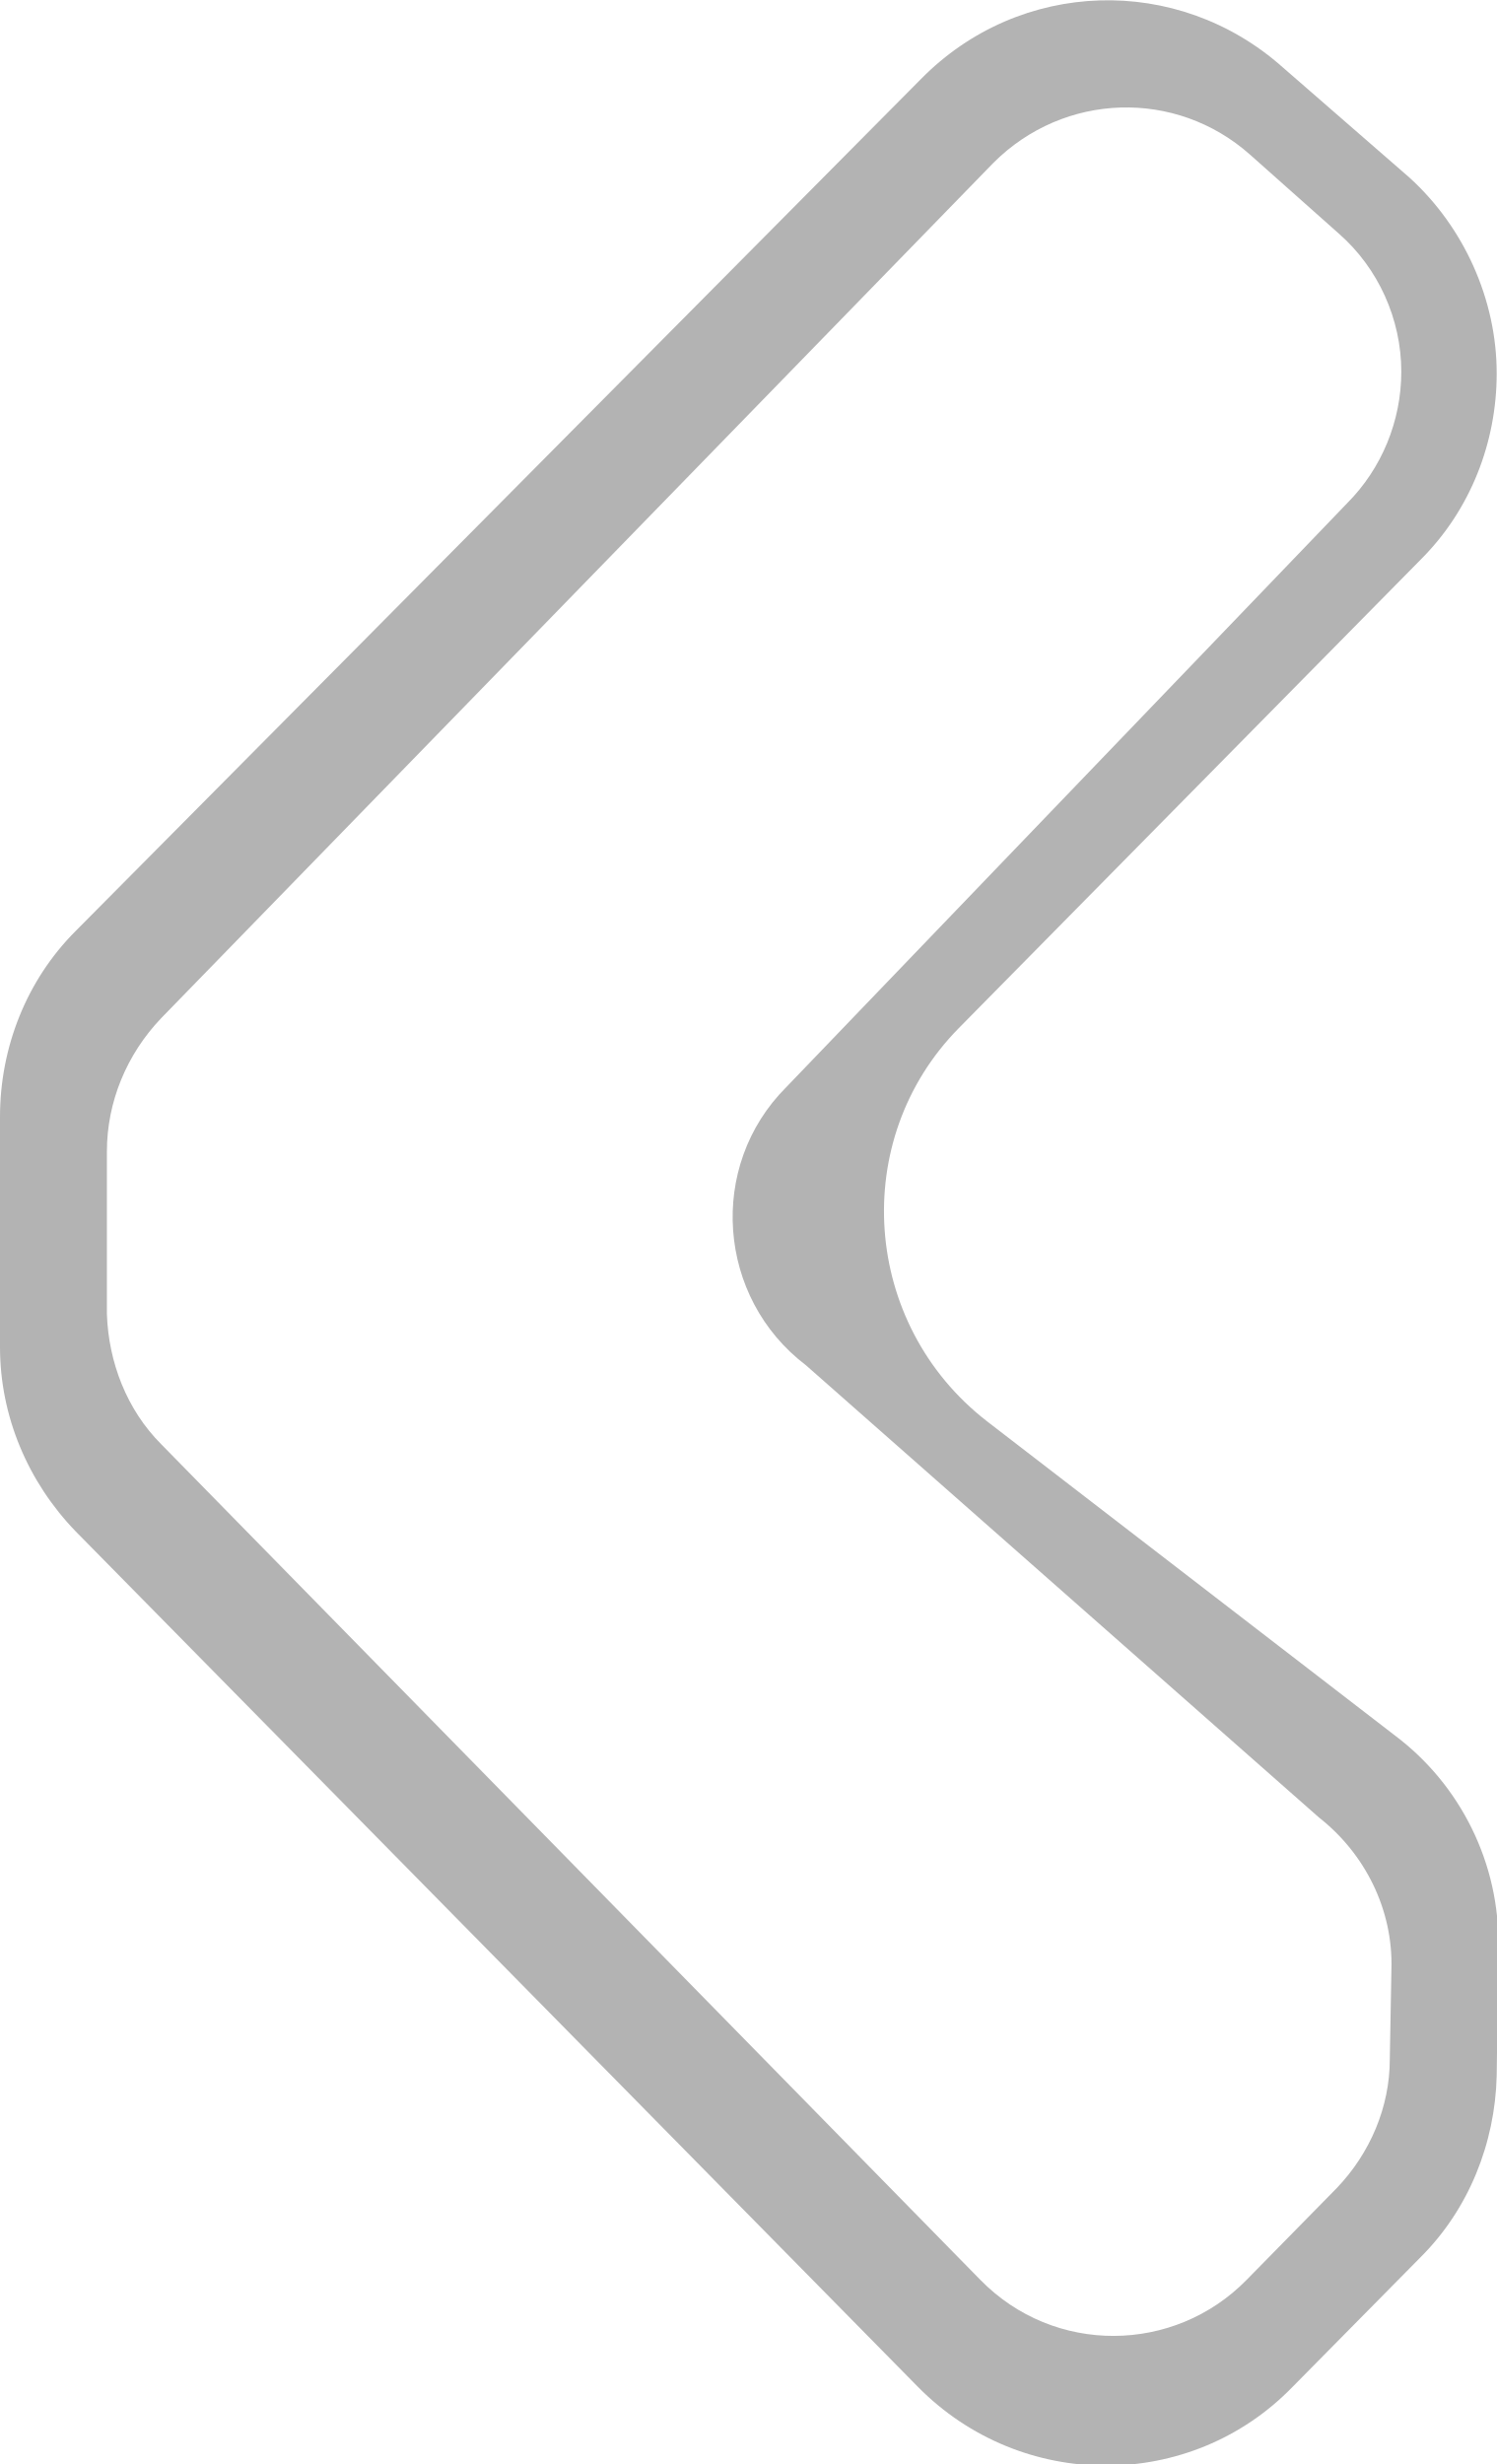
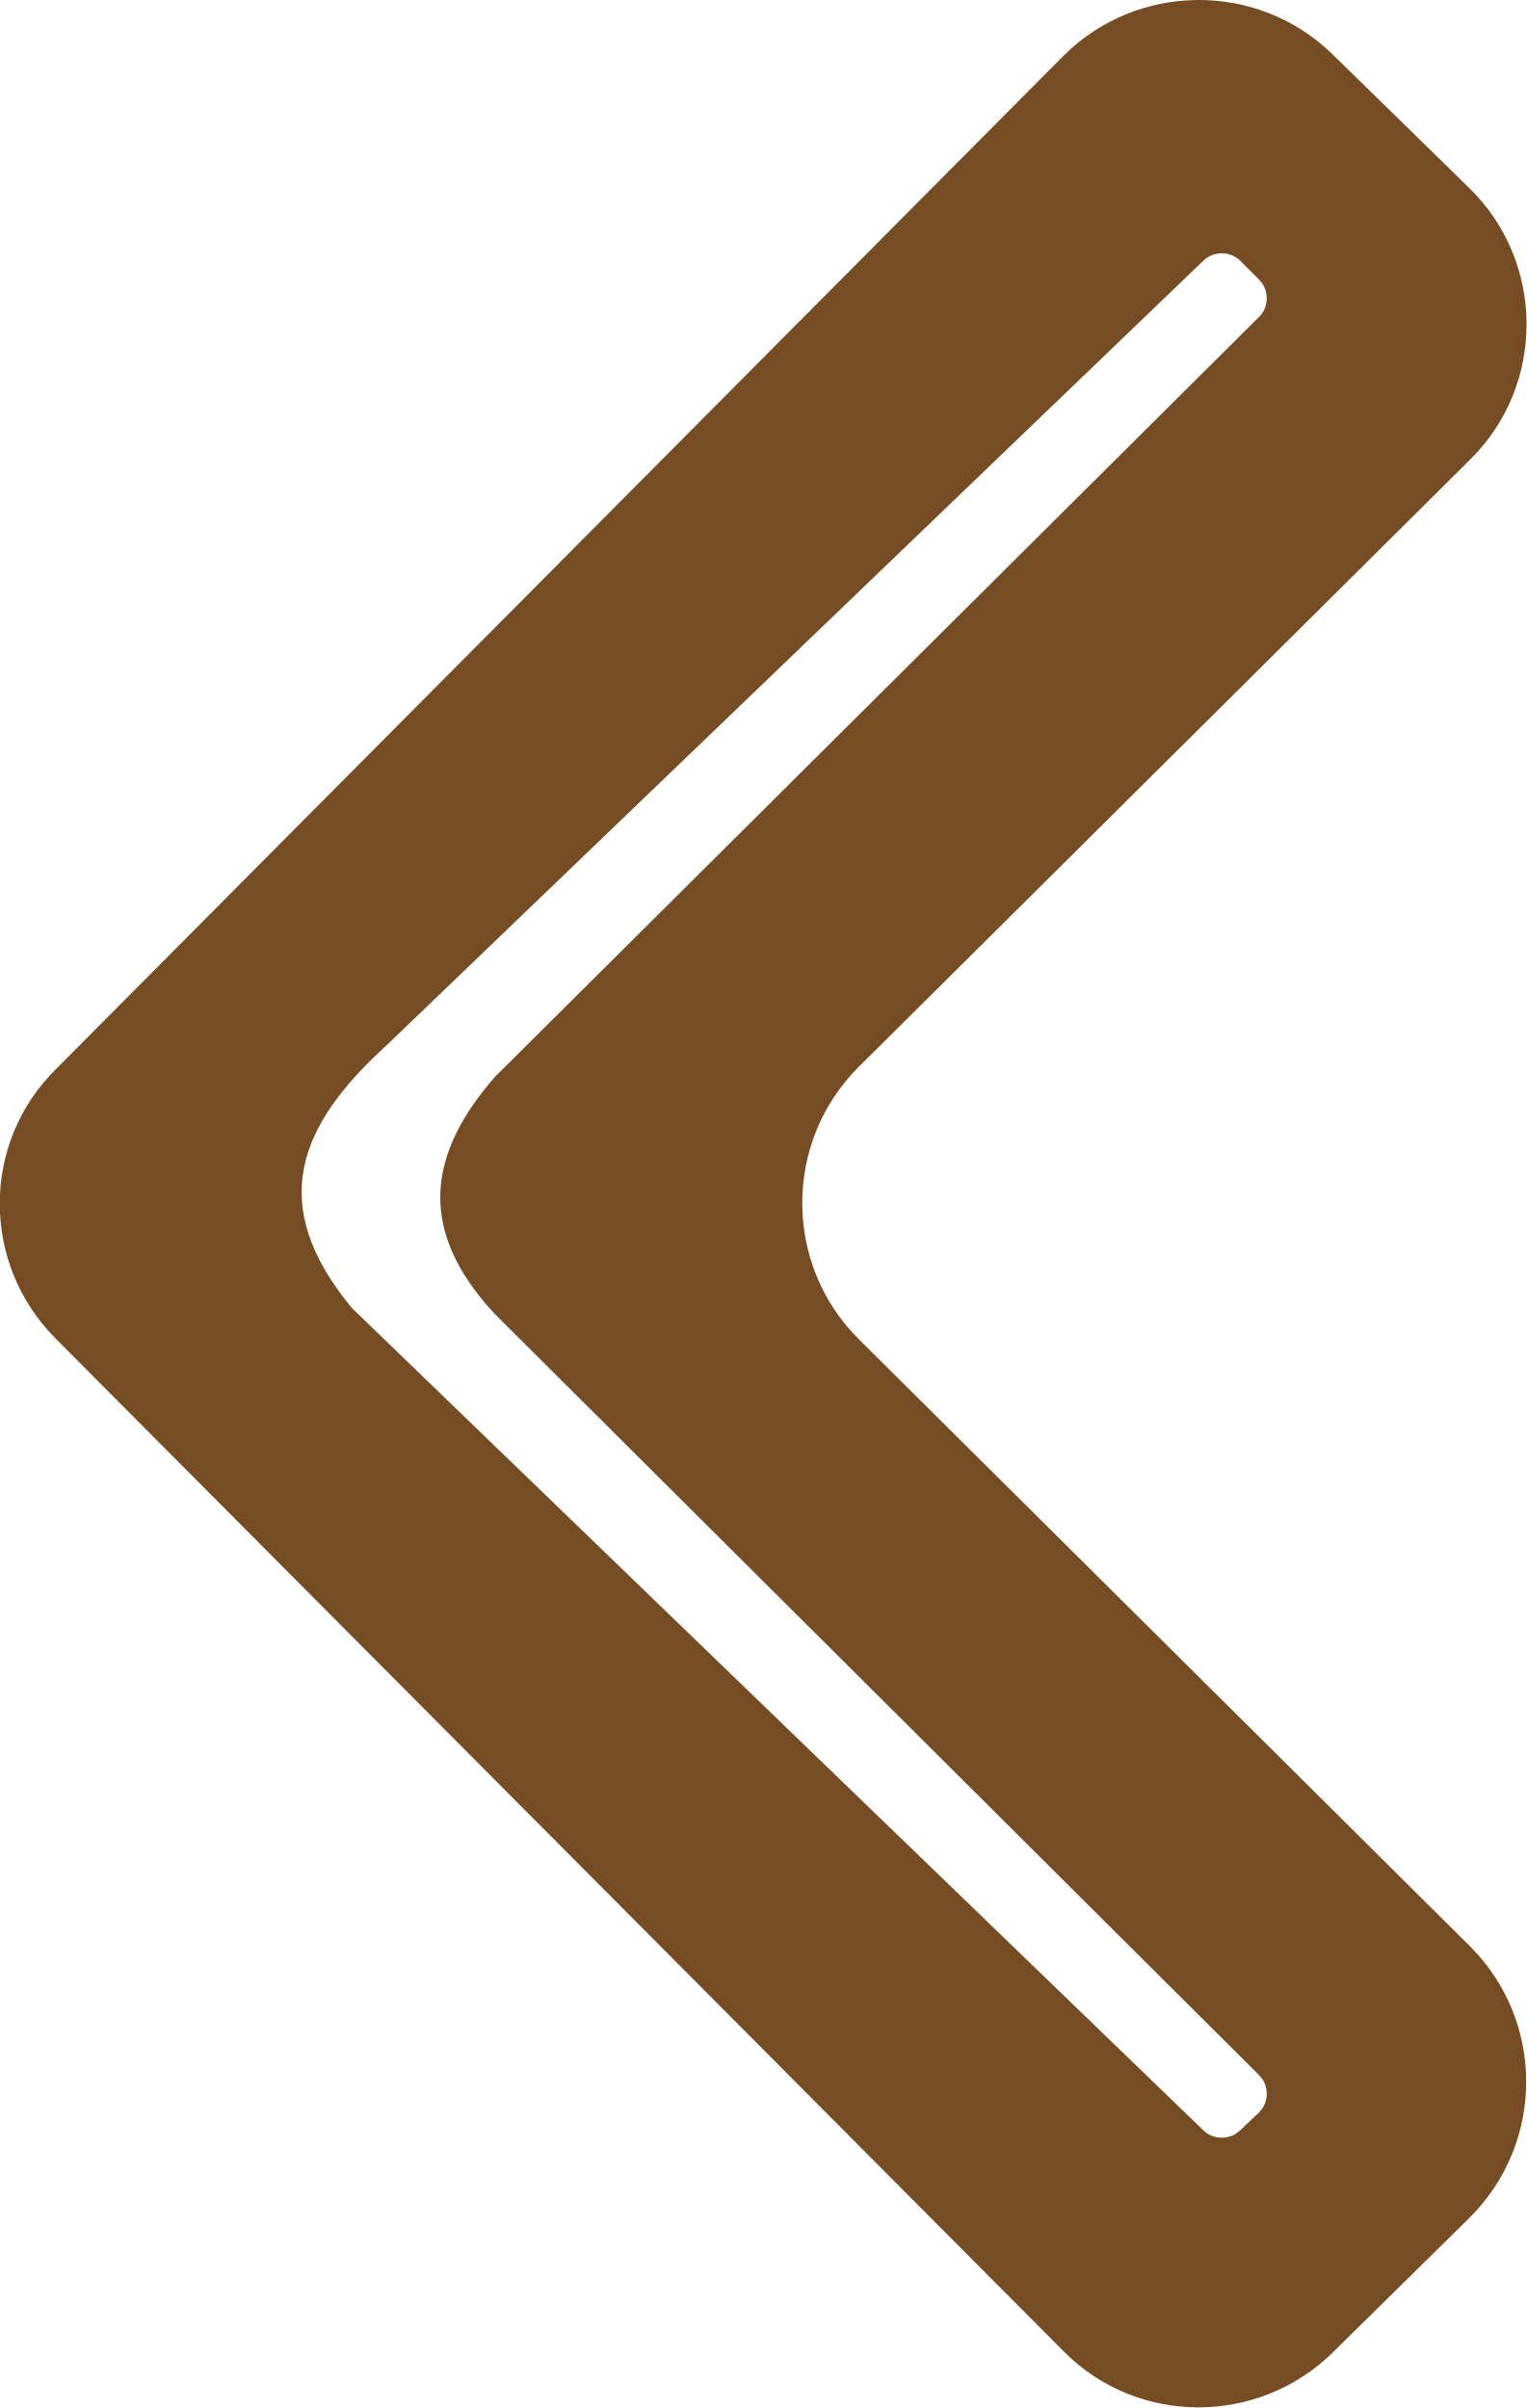
- <svg xmlns="http://www.w3.org/2000/svg" version="1.1" x="0px" y="0px" width="91px" height="149.8px" viewBox="0 0 91 149.8" enable-background="new 0 0 91 149.8" xml:space="preserve">
+ <svg xmlns="http://www.w3.org/2000/svg" version="1.1" x="0px" y="0px" width="152.7px" height="241px" viewBox="0 0 152.7 241" enable-background="new 0 0 152.7 241" xml:space="preserve">
  <defs>
</defs>
-   <path fill="#B3B3B3" d="M0,81.9c0,4.2,1.7,8.2,4.6,11.2l51.2,52c6.3,6.4,16.6,6.4,22.8,0l7.8-7.9c2.9-2.9,4.5-6.9,4.6-11l0.1-7.8  c0.1-5.1-2.3-9.9-6.3-12.9L60,86.4c-7.6-5.9-8.4-17.1-1.7-23.9L86.4,34c3-3,4.6-7.1,4.6-11.3c0-4.5-2-8.9-5.3-11.9L78,4.1  c-6.4-5.7-16-5.4-22,0.7L4.6,56.6c-3,3-4.6,7.1-4.6,11.3L0,81.9z M9.8,61.9L60.4,9.9C64.7,5.6,71.5,5.4,76,9.4l5.4,4.8  c2.4,2.1,3.8,5.2,3.8,8.4v0c0,3-1.2,5.9-3.3,8L47.8,66.1C43,70.9,43.6,78.9,49,83l31.2,27.5c2.8,2.2,4.5,5.6,4.4,9.2l-0.1,5.5  c0,2.9-1.2,5.7-3.2,7.8l-5.5,5.6c-4.4,4.5-11.7,4.6-16.2,0L9.8,87.8c-2.1-2.1-3.2-5-3.3-7.9l0-9.9C6.5,67,7.7,64.1,9.8,61.9z" />
+   <path fill="#754C24" d="M5.6,134l100.8,101.3c7.4,7.5,19.5,7.5,27,0.1l13.6-13.4c7.6-7.5,7.6-19.7,0.1-27.2l-61.2-60.8  c-7.5-7.5-7.5-19.7,0-27.2l61.2-60.8c7.6-7.5,7.5-19.8-0.1-27.2L133.4,5.5c-7.5-7.4-19.6-7.3-27,0.1L5.6,107  C-1.9,114.4-1.9,126.5,5.6,134z M38.7,104.6l81.7-78.5c1-1,2.7-1,3.7,0L126,28c1,1,1,2.7,0,3.7l-76.5,76.1c-6.7,7.7-7.8,15.3,0,23.7  l76.5,76.2c1,1,1,2.7,0,3.7l-1.9,1.8c-1,1-2.7,1-3.7,0l-85.2-82.3C26.6,120.5,29.9,112.6,38.7,104.6z" />
</svg>
